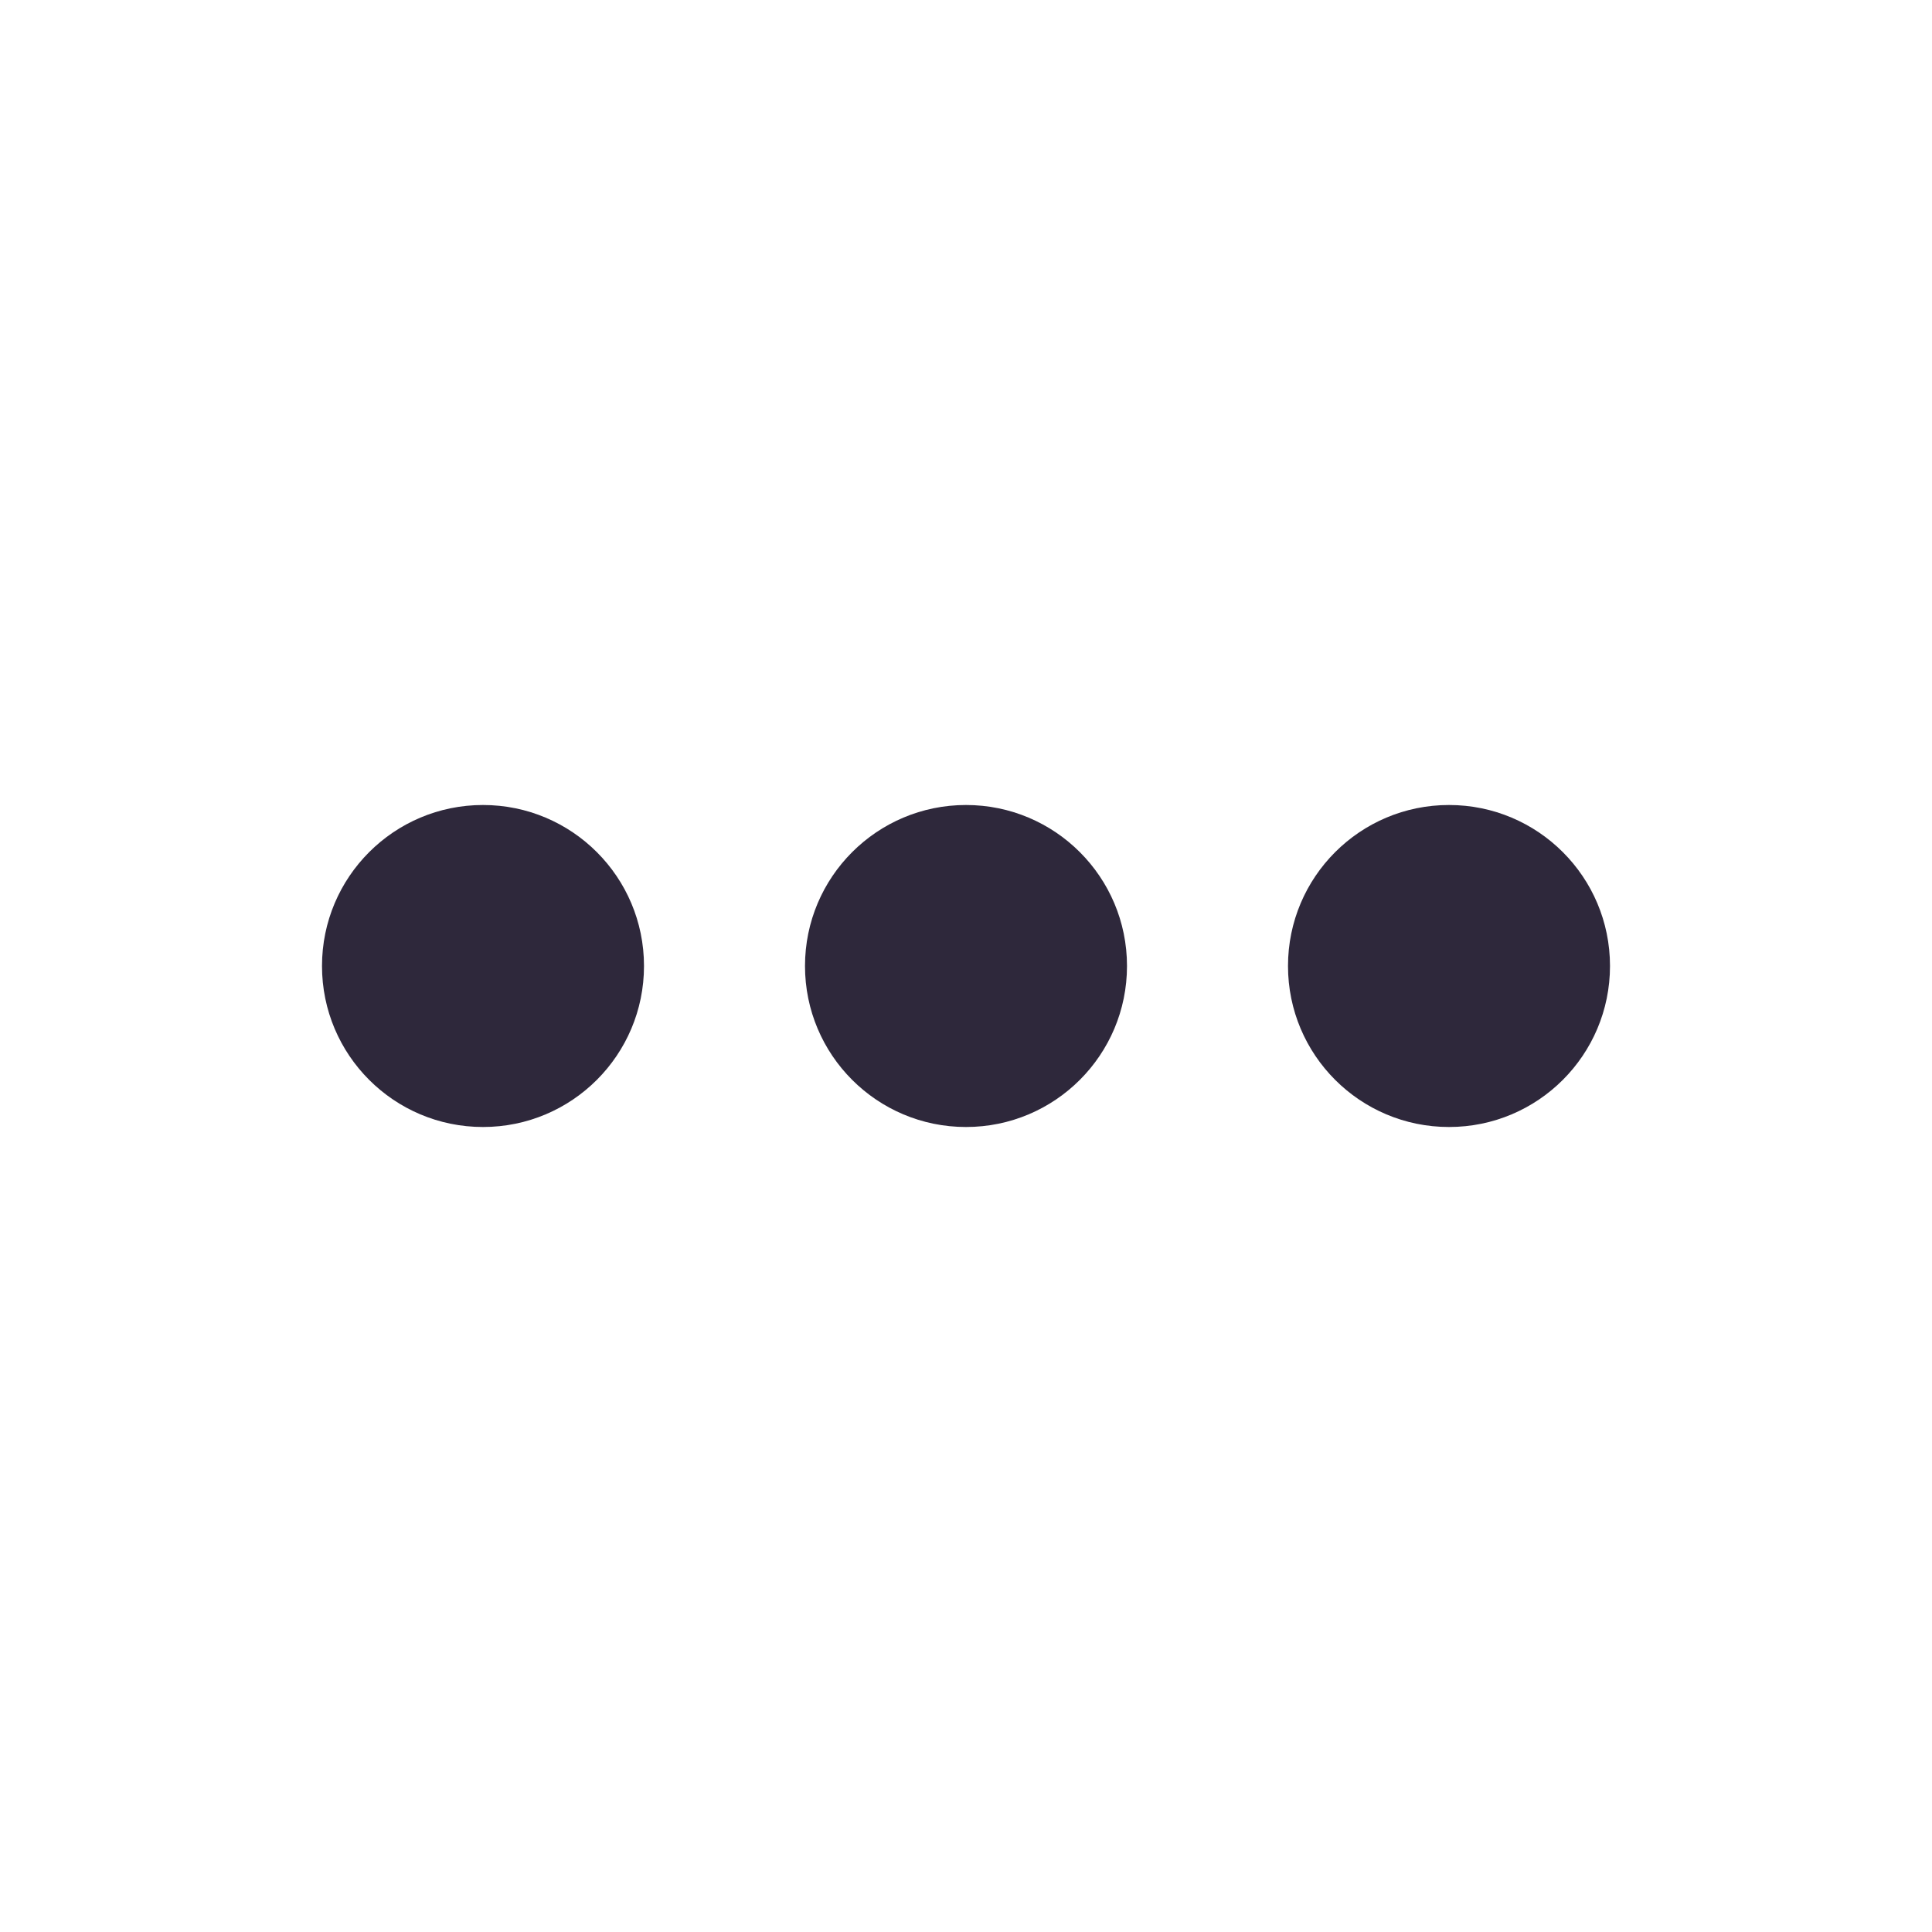
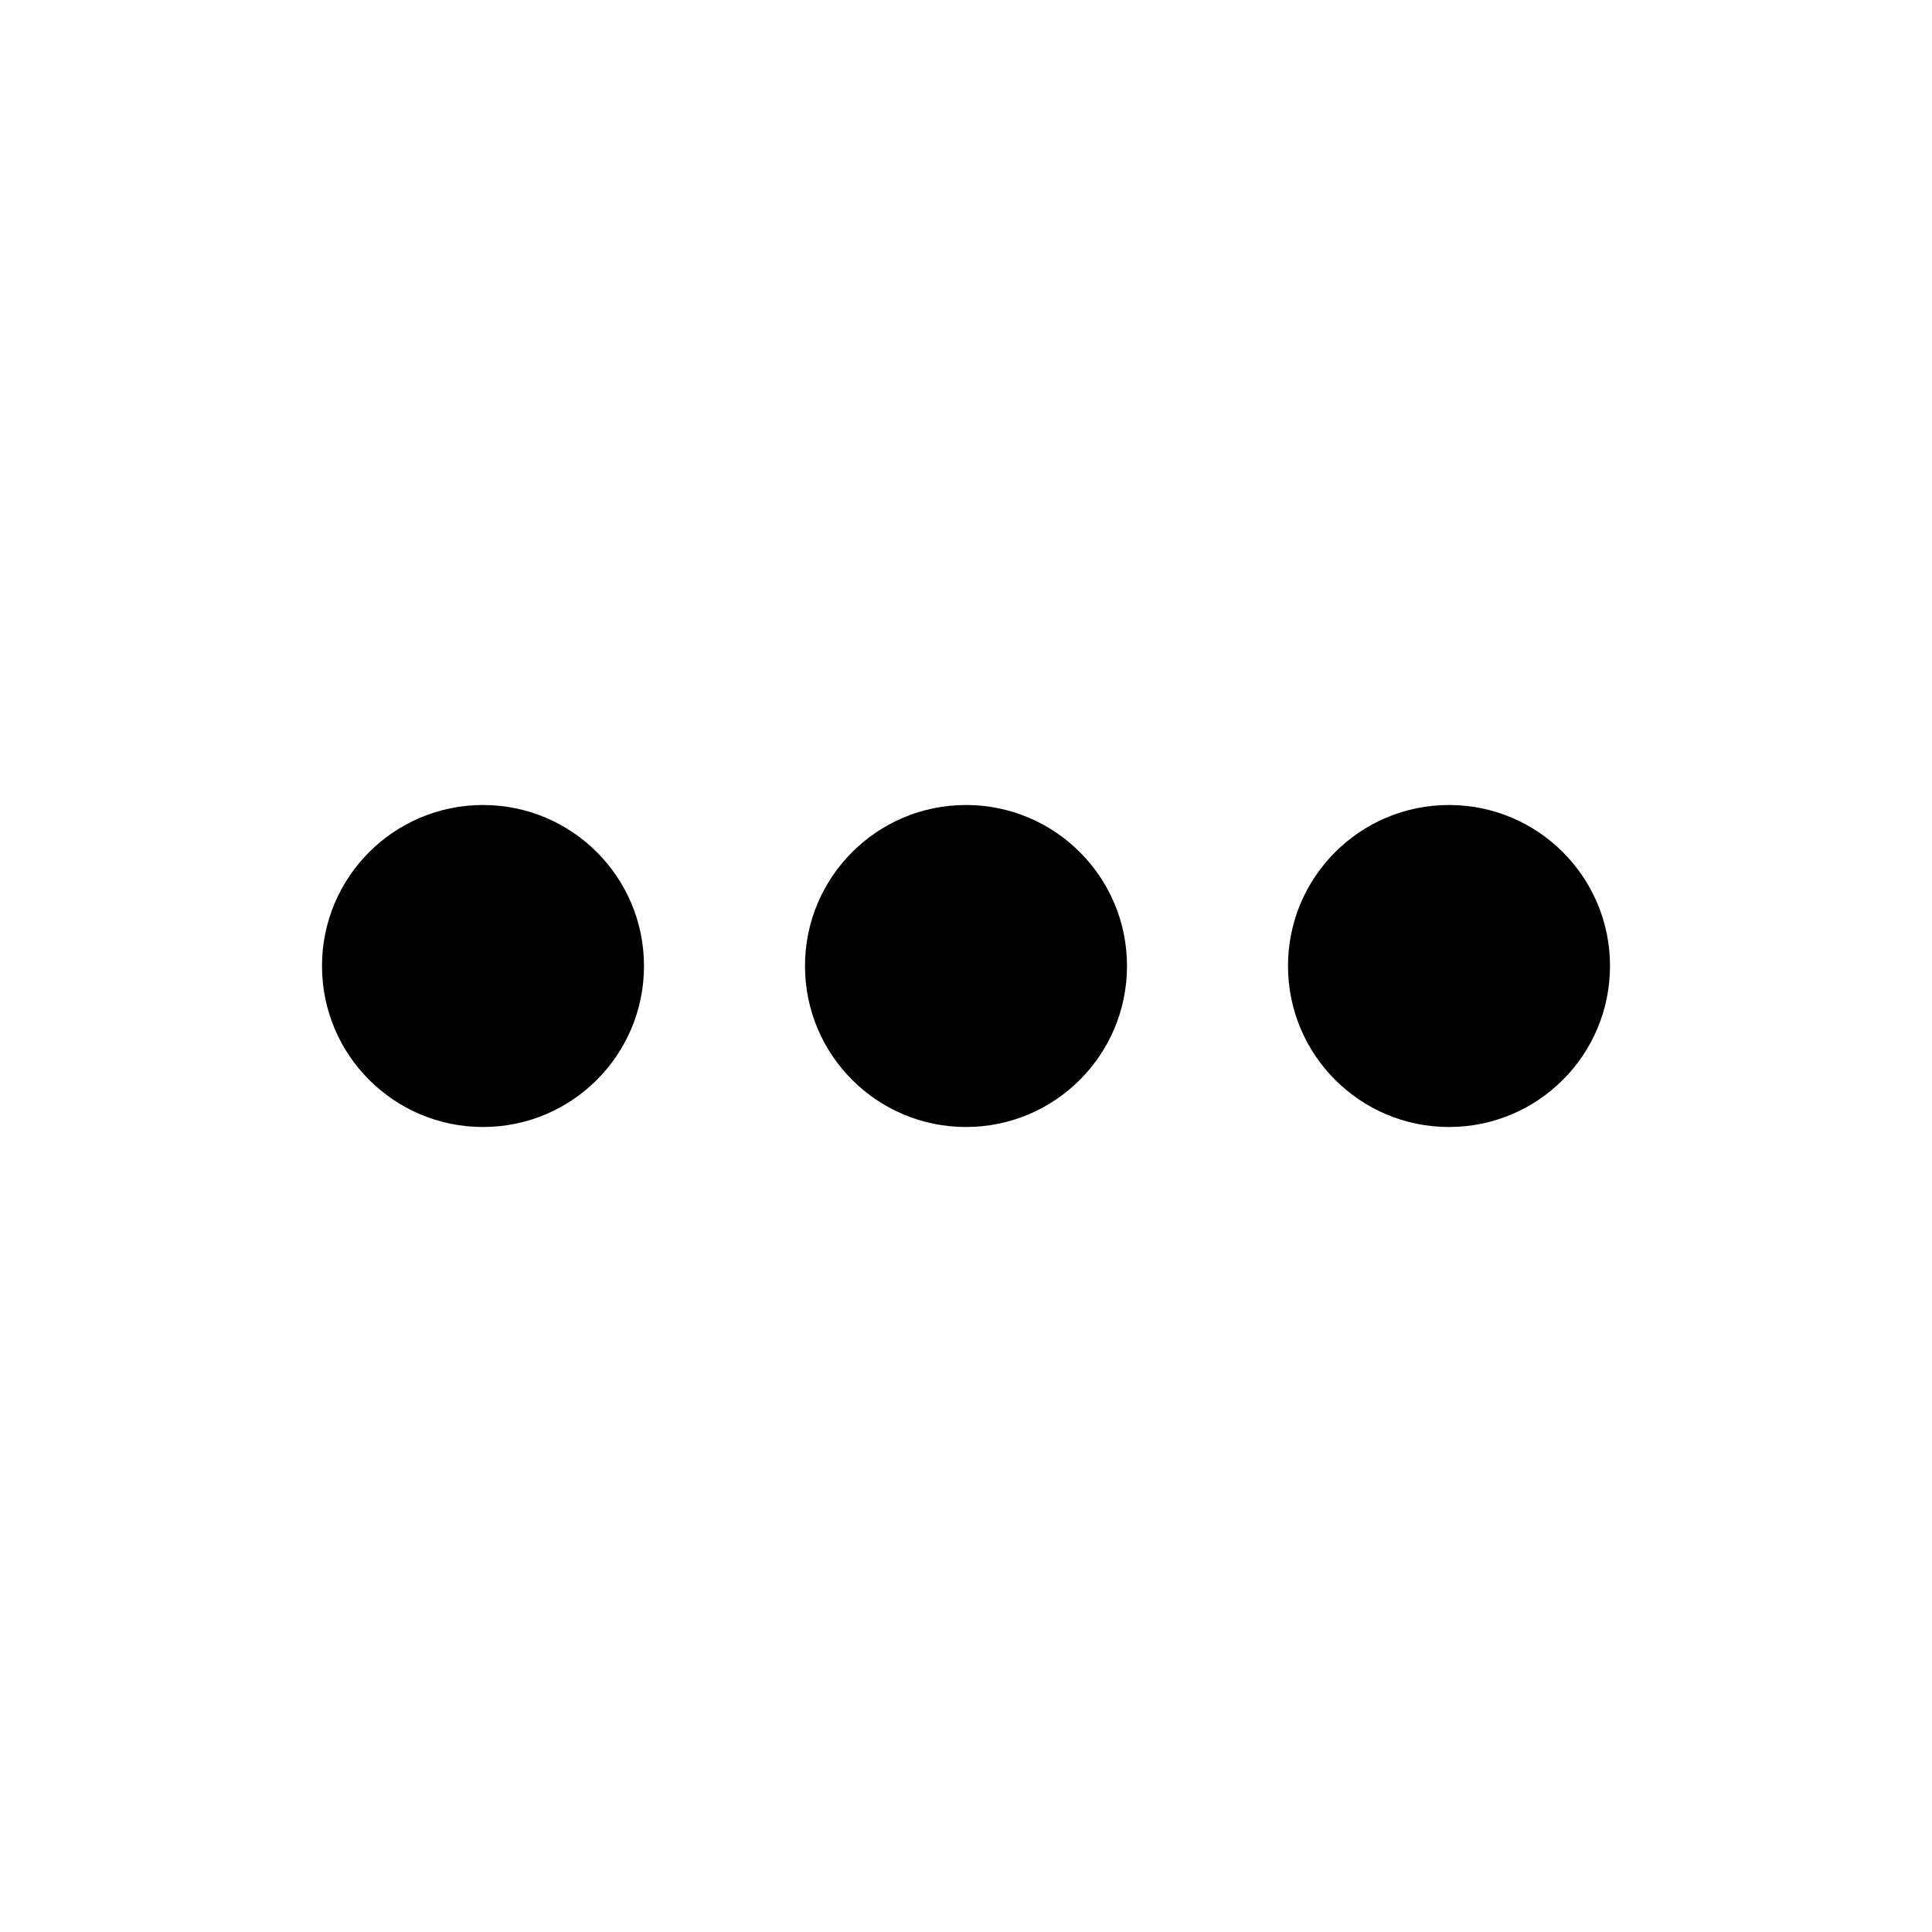
<svg xmlns="http://www.w3.org/2000/svg" width="24" height="24" viewBox="0 0 24 24" fill="none">
-   <path d="M20 12C20 13.105 19.105 14 18 14C16.895 14 16 13.105 16 12C16 10.895 16.895 10 18 10C19.105 10 20 10.895 20 12Z" fill="#2E283B" />
-   <path d="M14 12C14 13.105 13.105 14 12 14C10.895 14 10 13.105 10 12C10 10.895 10.895 10 12 10C13.105 10 14 10.895 14 12Z" fill="#2E283B" />
-   <path d="M8 12C8 13.105 7.105 14 6 14C4.895 14 4 13.105 4 12C4 10.895 4.895 10 6 10C7.105 10 8 10.895 8 12Z" fill="#2E283B" />
+   <path d="M20 12C20 13.105 19.105 14 18 14C16.895 14 16 13.105 16 12C16 10.895 16.895 10 18 10C19.105 10 20 10.895 20 12Z" fill="#000" />
+   <path d="M14 12C14 13.105 13.105 14 12 14C10.895 14 10 13.105 10 12C10 10.895 10.895 10 12 10C13.105 10 14 10.895 14 12Z" fill="#000" />
+   <path d="M8 12C8 13.105 7.105 14 6 14C4.895 14 4 13.105 4 12C4 10.895 4.895 10 6 10C7.105 10 8 10.895 8 12Z" fill="#000" />
</svg>
